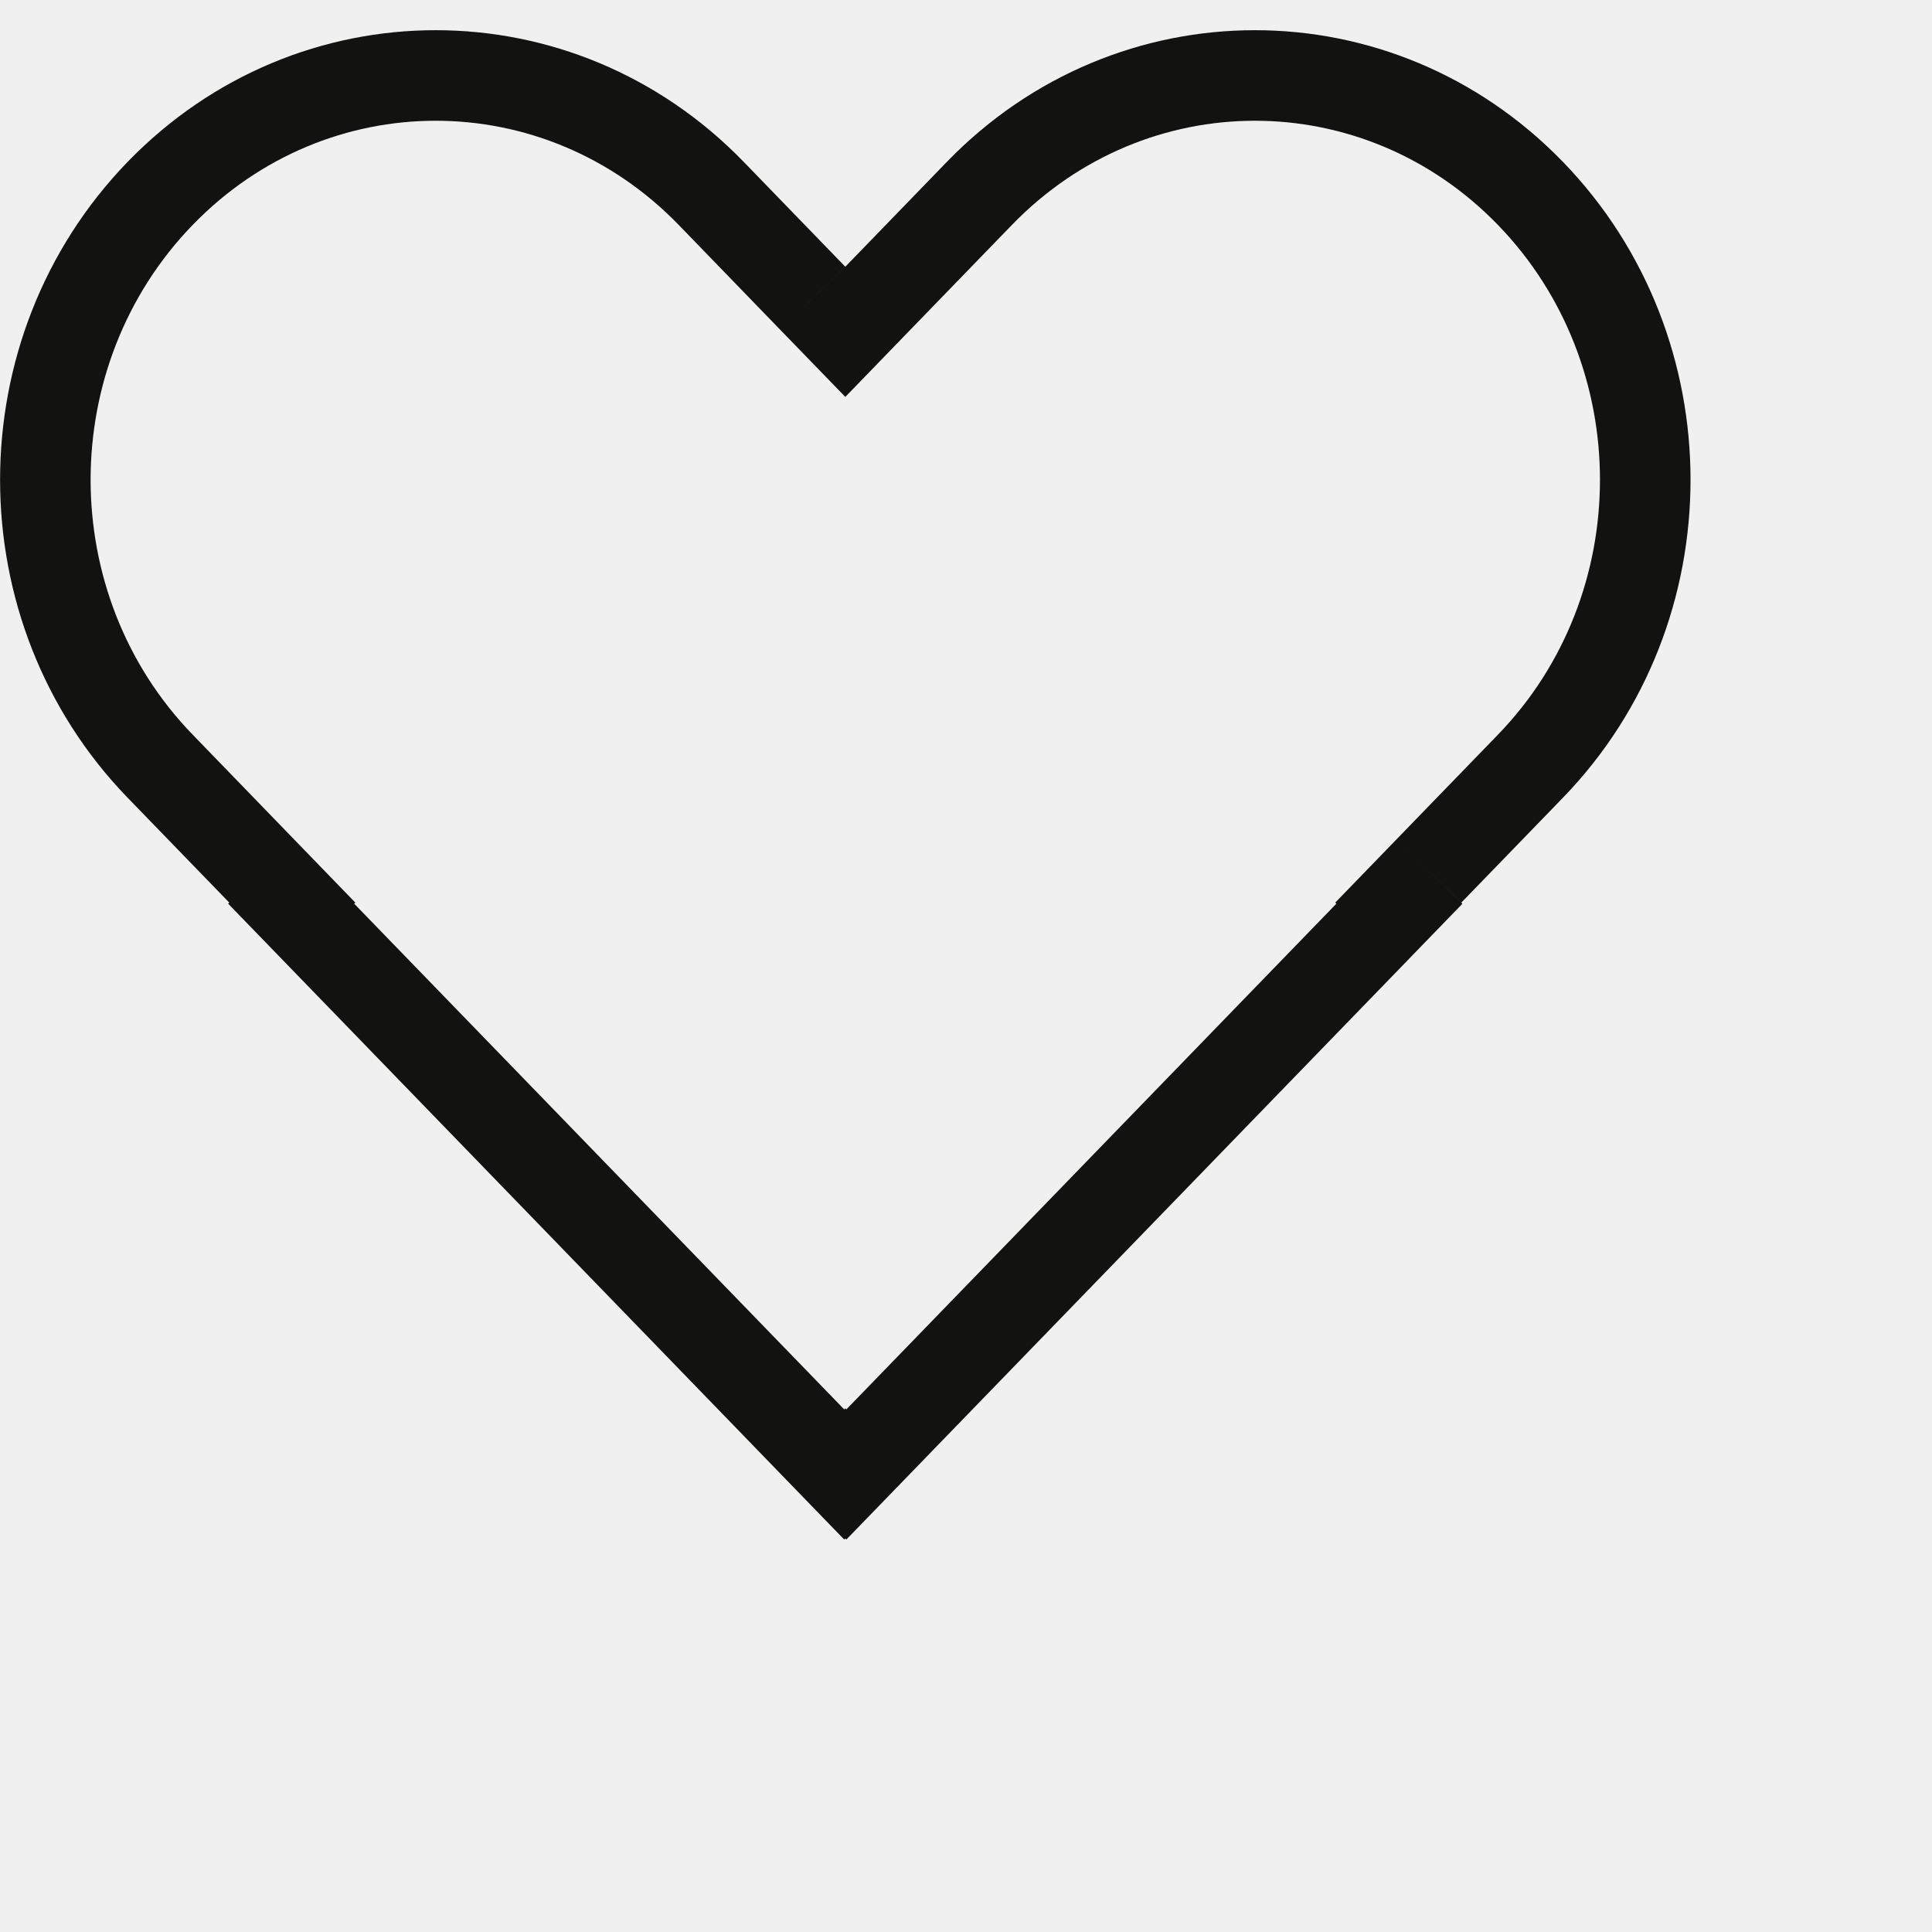
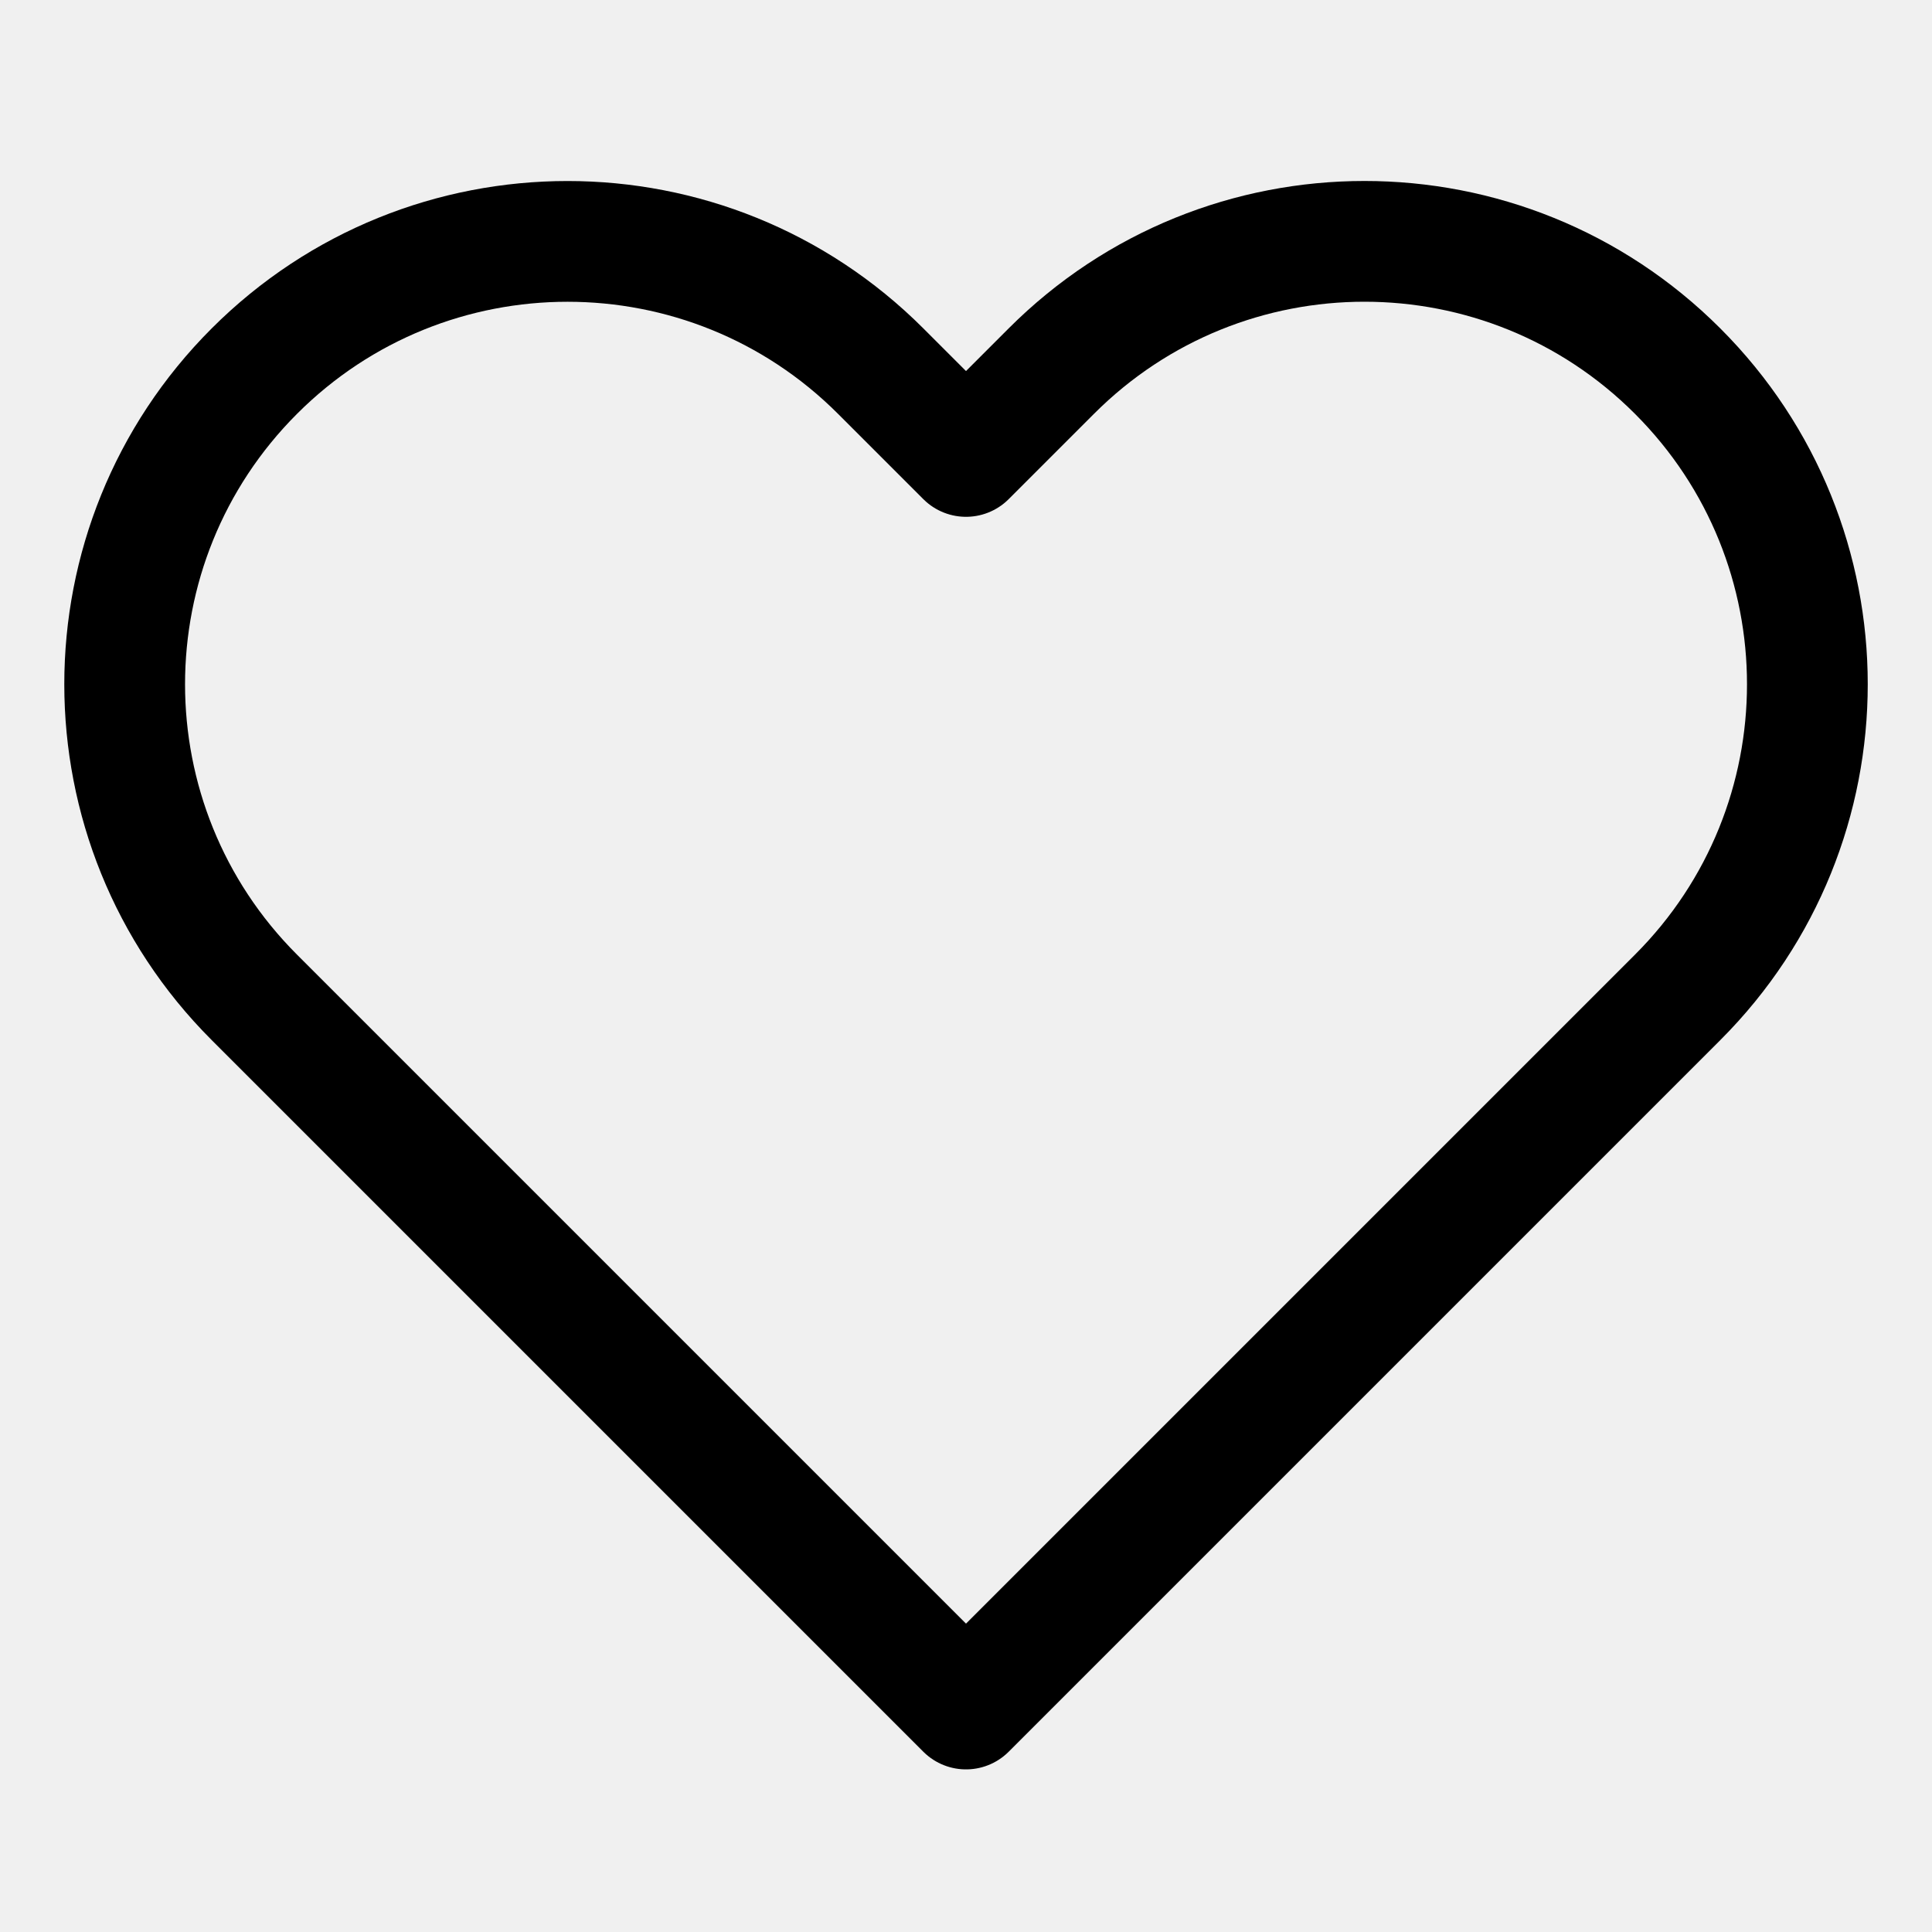
- <svg xmlns="http://www.w3.org/2000/svg" width="32" height="32" viewBox="0 0 32 32" fill="none">
-   <mask id="path-1-inside-1_9349_2533" fill="white">
-     <path fill-rule="evenodd" clip-rule="evenodd" d="M25.887 2.681C23.069 -0.227 18.501 -0.227 15.683 2.681L14.001 4.418L12.318 2.681C9.5 -0.227 4.932 -0.227 2.114 2.681C-0.703 5.59 -0.703 10.305 2.114 13.213L3.797 14.95L3.779 14.968L13.983 25.5L14.001 25.482L14.018 25.5L24.222 14.969L24.204 14.95L25.887 13.213C28.705 10.305 28.705 5.589 25.887 2.681Z" />
-   </mask>
-   <path d="M15.683 2.681L16.761 3.725L16.761 3.725L15.683 2.681ZM25.887 2.681L26.964 1.637L26.964 1.637L25.887 2.681ZM14.001 4.418L12.923 5.462L14.001 6.574L15.078 5.462L14.001 4.418ZM12.318 2.681L11.241 3.725L11.241 3.725L12.318 2.681ZM2.114 2.681L1.037 1.638L1.037 1.638L2.114 2.681ZM2.114 13.213L3.192 12.169L3.192 12.169L2.114 13.213ZM3.797 14.95L4.874 15.994L5.885 14.95L4.874 13.906L3.797 14.95ZM3.779 14.968L2.702 13.925L1.691 14.968L2.702 16.012L3.779 14.968ZM13.983 25.5L12.905 26.544L13.983 27.656L15.06 26.544L13.983 25.5ZM14.001 25.482L15.078 24.438L14.001 23.326L12.923 24.438L14.001 25.482ZM14.018 25.5L12.941 26.544L14.018 27.656L15.096 26.544L14.018 25.5ZM24.222 14.969L25.299 16.012L26.311 14.969L25.299 13.925L24.222 14.969ZM24.204 14.95L23.127 13.906L22.116 14.95L23.127 15.994L24.204 14.95ZM25.887 13.213L26.964 14.257L25.887 13.213ZM16.761 3.725C18.989 1.425 22.581 1.425 24.81 3.725L26.964 1.637C23.557 -1.879 18.013 -1.879 14.606 1.637L16.761 3.725ZM15.078 5.462L16.761 3.725L14.606 1.637L12.923 3.374L15.078 5.462ZM11.241 3.725L12.923 5.462L15.078 3.374L13.395 1.638L11.241 3.725ZM3.192 3.725C5.42 1.425 9.012 1.425 11.241 3.725L13.395 1.638C9.988 -1.879 4.444 -1.879 1.037 1.638L3.192 3.725ZM3.192 12.169C0.937 9.843 0.937 6.052 3.192 3.725L1.037 1.638C-2.344 5.128 -2.344 10.767 1.037 14.257L3.192 12.169ZM4.874 13.906L3.192 12.169L1.037 14.257L2.72 15.994L4.874 13.906ZM4.856 16.012L4.874 15.994L2.72 13.906L2.702 13.925L4.856 16.012ZM15.06 24.456L4.856 13.925L2.702 16.012L12.905 26.544L15.06 24.456ZM12.923 24.438L12.905 24.456L15.06 26.544L15.078 26.525L12.923 24.438ZM15.096 24.456L15.078 24.438L12.923 26.525L12.941 26.544L15.096 24.456ZM23.145 13.925L12.941 24.456L15.096 26.544L25.299 16.012L23.145 13.925ZM23.127 15.994L23.145 16.012L25.299 13.925L25.282 13.906L23.127 15.994ZM24.81 12.169L23.127 13.906L25.282 15.994L26.964 14.257L24.81 12.169ZM24.81 3.725C27.064 6.051 27.064 9.843 24.81 12.169L26.964 14.257C30.346 10.767 30.346 5.127 26.964 1.637L24.81 3.725Z" fill="#121210" mask="url(#path-1-inside-1_9349_2533)" />
+ <svg xmlns="http://www.w3.org/2000/svg" width="32" height="32" viewBox="0 0 24 24" fill="none" stroke="#000000" stroke-width="1.5" stroke-linecap="round" stroke-linejoin="round">
+   <path d="M20.84 4.61a5.5 5.5 0 0 0-7.78 0L12 5.67l-1.06-1.06a5.5 5.5 0 0 0-7.78 7.78l1.06 1.06L12 21.23l7.78-7.78 1.06-1.06a5.5 5.5 0 0 0 0-7.78z" />
</svg>
